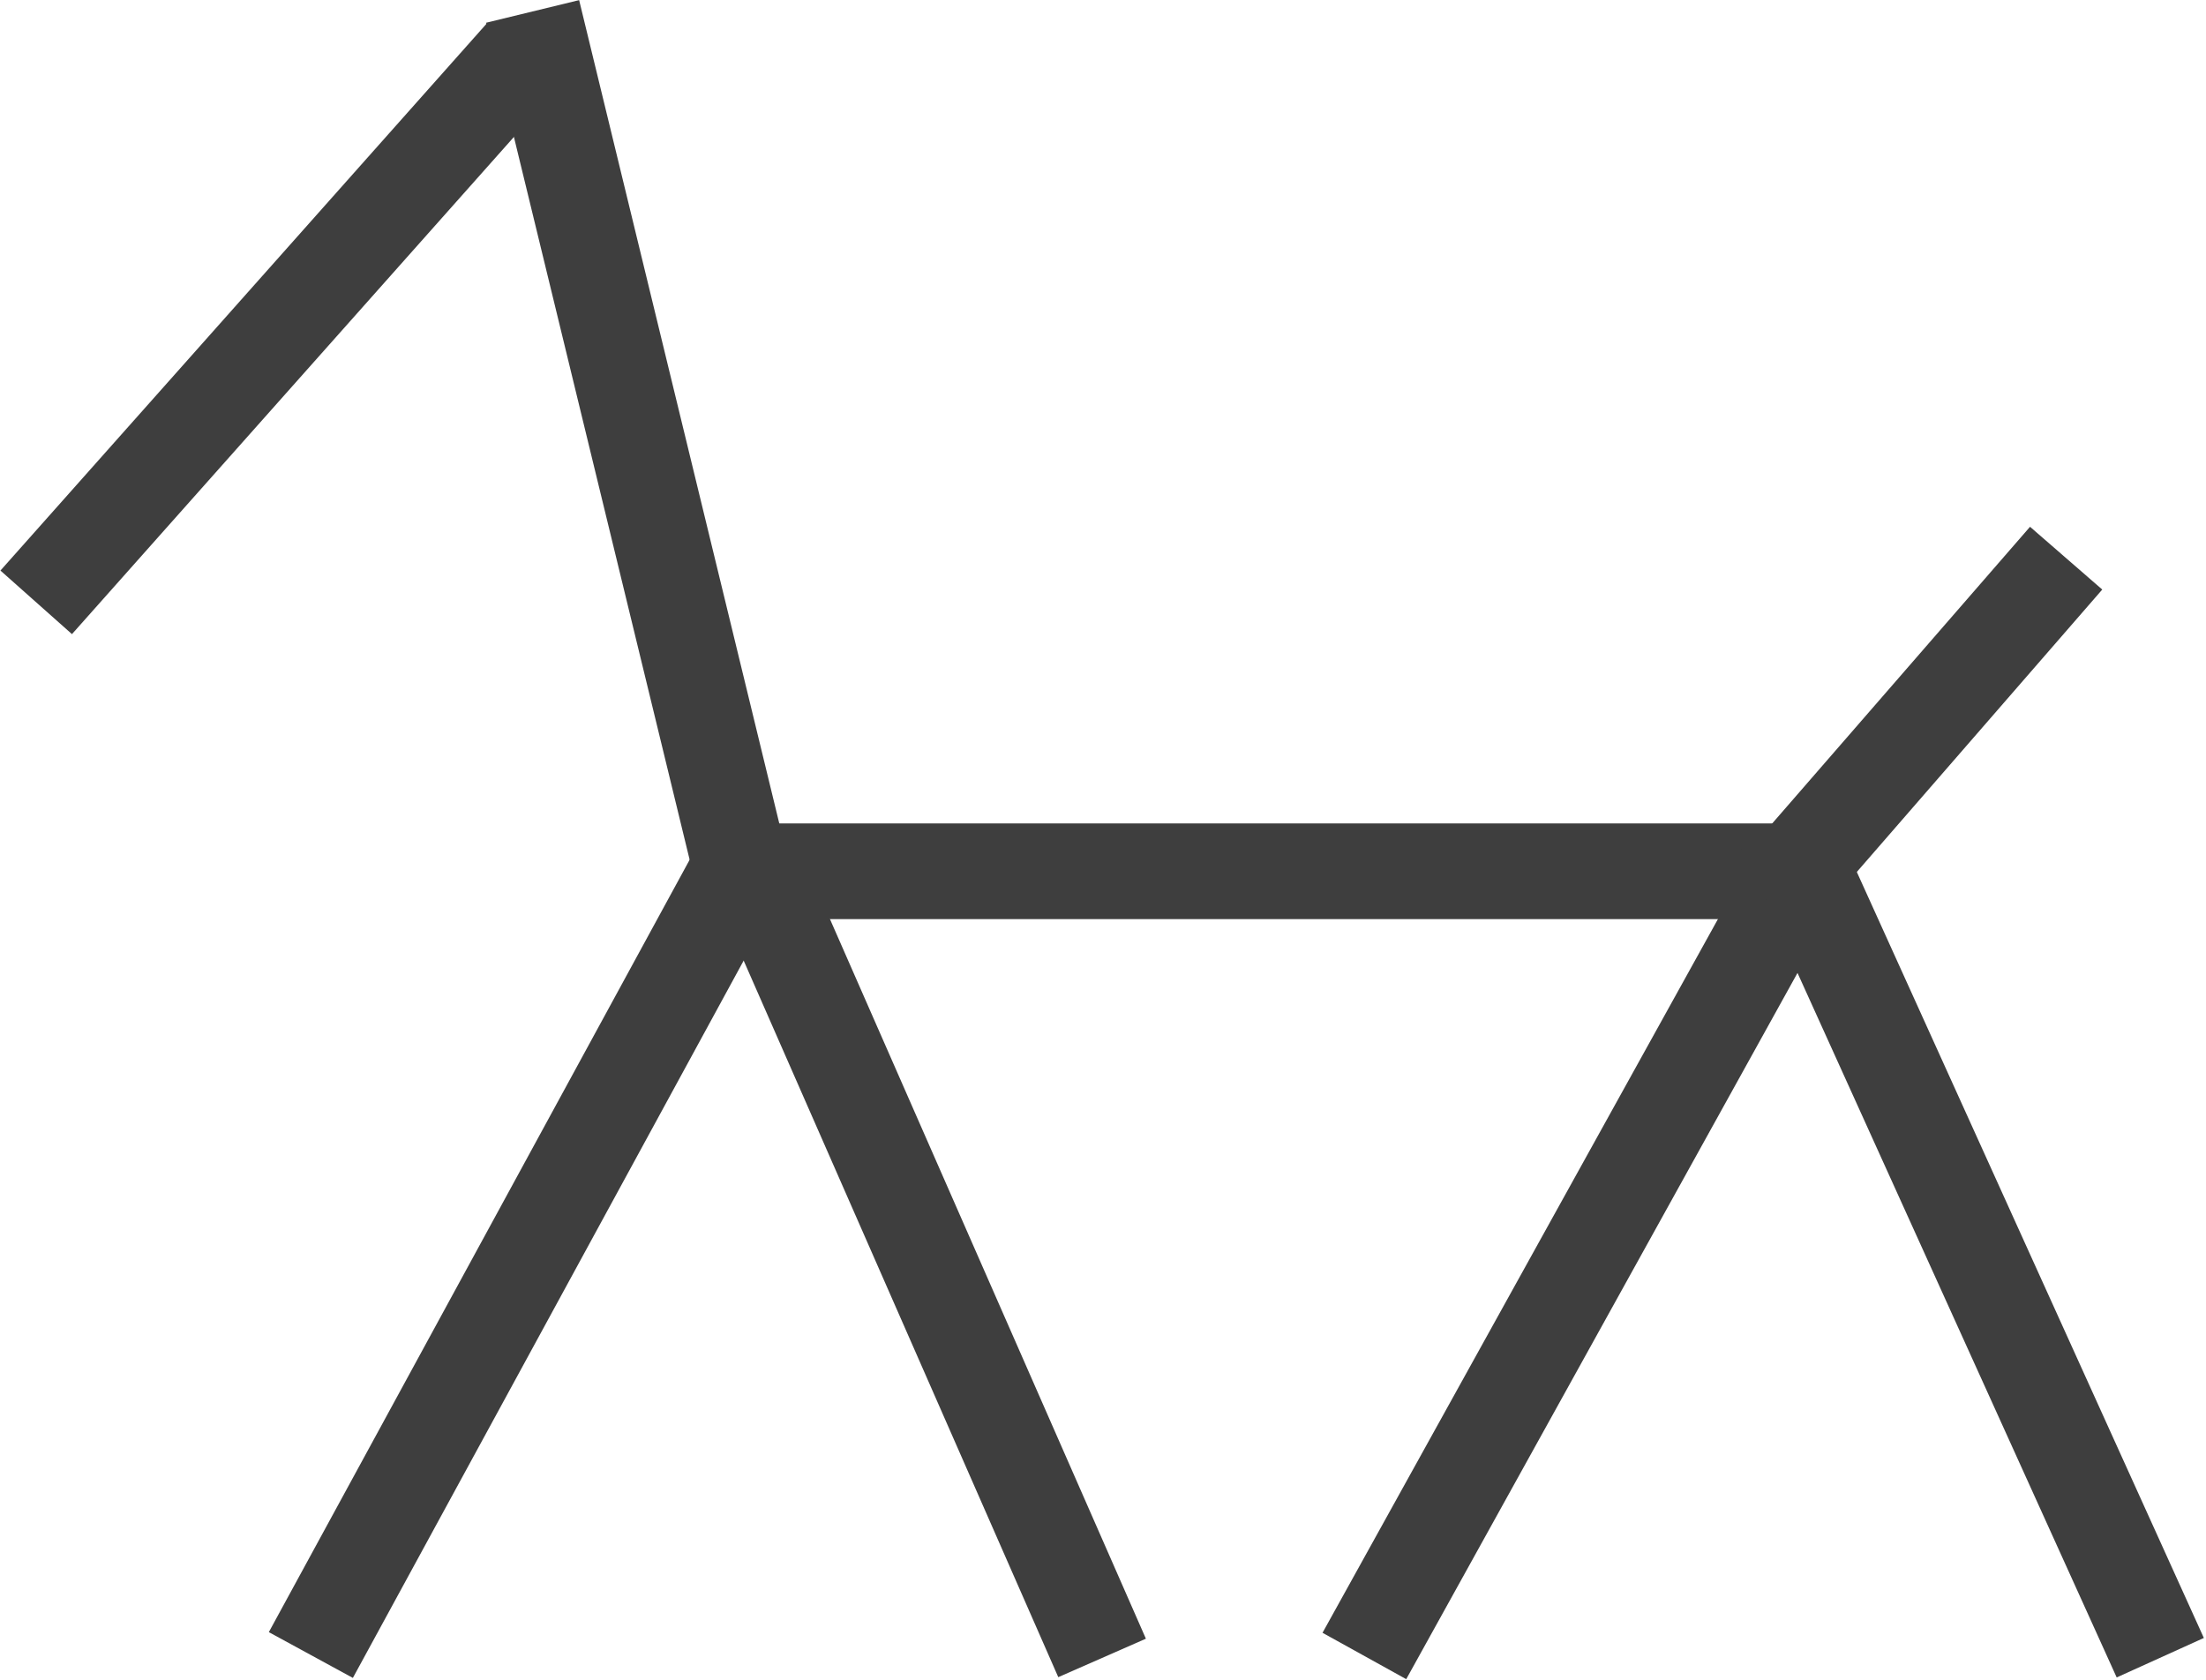
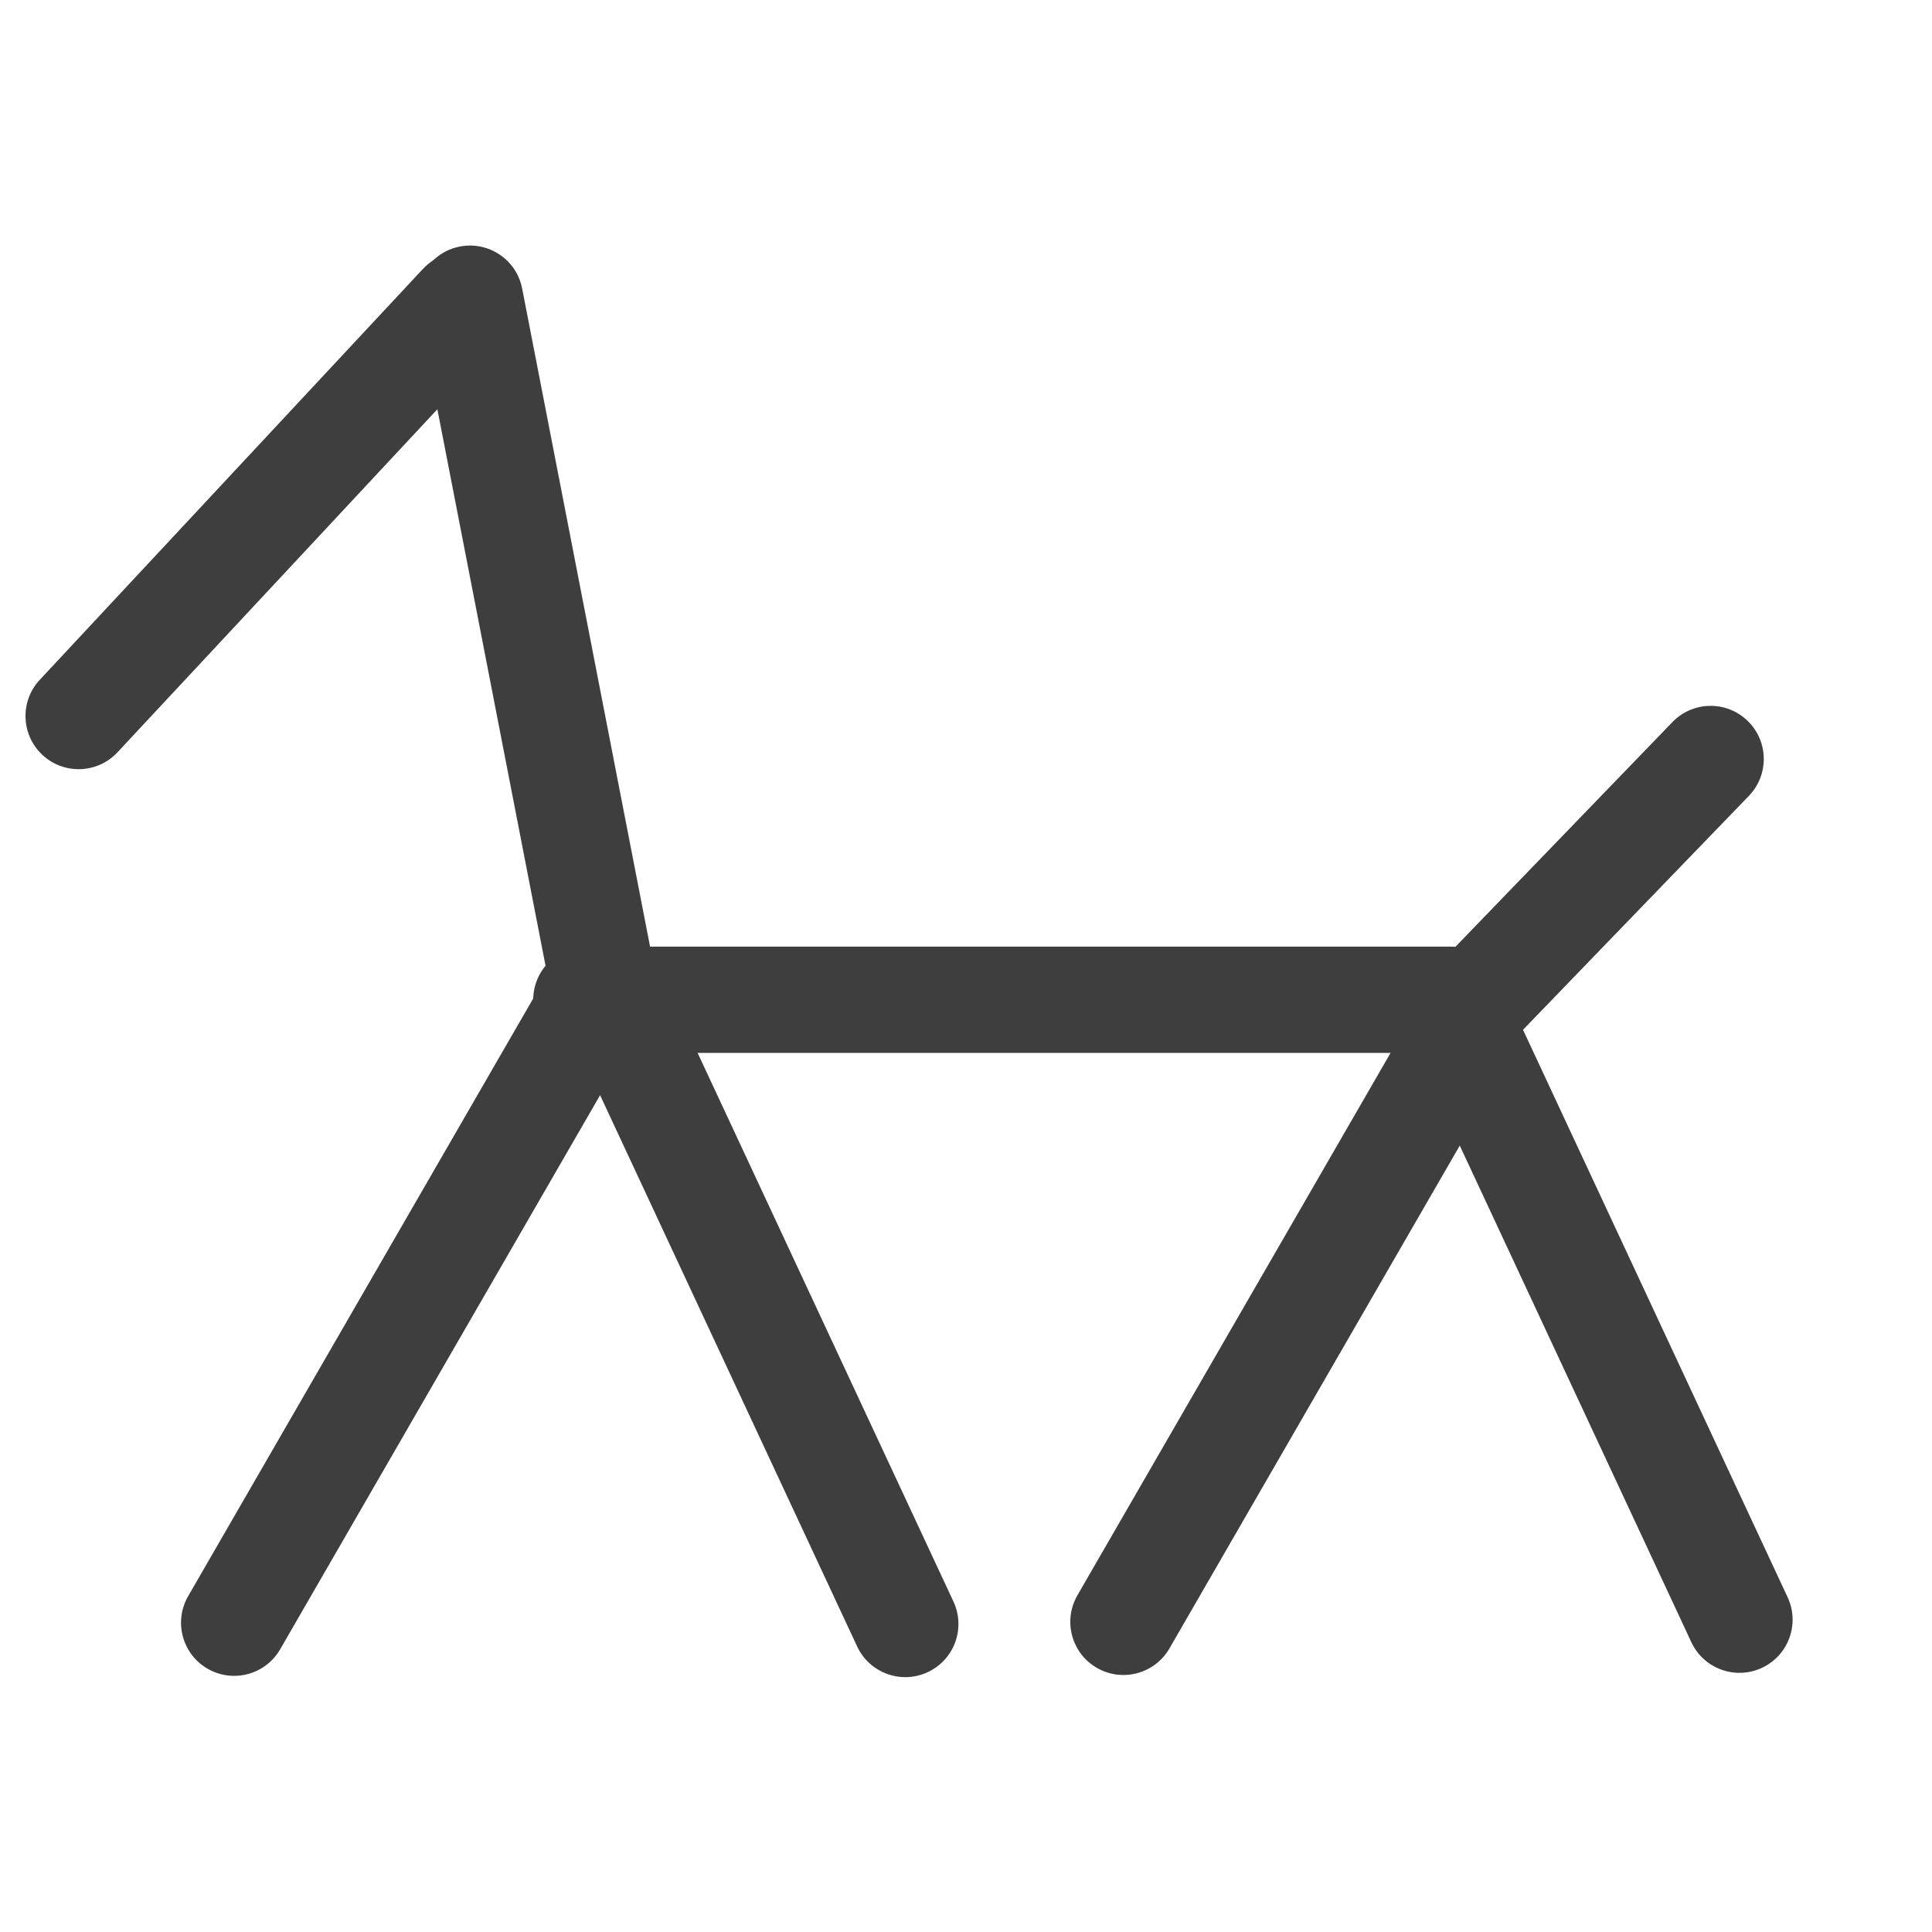
- <svg xmlns="http://www.w3.org/2000/svg" width="876px" height="667px" viewBox="0 0 876 667" version="1.1">
+ <svg xmlns="http://www.w3.org/2000/svg" width="1000px" height="1000px" viewBox="0 0 1000 1000" version="1.1">
  <defs />
  <g id="Page-1" stroke="none" stroke-width="1" fill="none" fill-rule="evenodd">
-     <g id="The-Kary-Horse" transform="translate(-6, -6)" stroke-linecap="square" stroke="#3E3E3E" stroke-width="38">
-       <g id="Group" transform="translate(33, 29)">
-         <path d="M0,202 L168,13" id="Head" />
-         <path d="M265.468,314.557 L189,0" id="Neck" />
-         <path d="M276.529,323 L679,323" id="Body" />
-         <path d="M105.528,617.557 L266,323" id="Feat-1" />
-         <path d="M524,618 L614.867,453.982 C637.578,412.988 683,331 683,331" id="Feat-3" />
-         <path d="M403,618 L277,331" id="Feat-2" />
-         <path d="M823,618 L688,320" id="Feat-1" />
-         <path d="M781,213 L687.526,320.56" id="Tale" />
-       </g>
+     <g id="KF---Logo-E4---W1" fill="#3E3E3E">
+       <rect id="Rectangle" transform="translate(139.8571, 264.291) rotate(43) translate(-139.8571, -264.291) " x="112.357" y="91.404" width="55" height="345.775" rx="27.5" />
+       <rect id="Rectangle" transform="translate(823.9798, 456.4815) rotate(44) translate(-823.9798, -456.4815) " x="796.48" y="340.528" width="55" height="231.907" rx="27.5" />
+       <rect id="Rectangle" transform="translate(279.9164, 343.1124) rotate(-11) translate(-279.9164, -343.1124) " x="252.416" y="123.573" width="55" height="439.08" rx="27.5" />
+       <rect id="Rectangle" transform="translate(671.171, 684.1346) rotate(30) translate(-671.171, -684.1346) " x="643.671" y="477.271" width="55" height="413.727" rx="27.5" />
+       <rect id="Rectangle" transform="translate(830.4462, 688.4481) rotate(-25) translate(-830.4462, -688.4481) " x="802.946" y="495.549" width="55" height="385.799" rx="27.5" />
+       <rect id="Rectangle" transform="translate(213.9215, 679.3209) rotate(30) translate(-213.9215, -679.3209) " x="186.421" y="466.387" width="55" height="425.868" rx="27.5" />
+       <rect id="Rectangle" transform="translate(396.7562, 686.552) rotate(-25) translate(-396.7562, -686.552) " x="369.256" y="489.103" width="55" height="394.898" rx="27.5" />
+       <rect id="Rectangle" transform="translate(527.25, 517.4853) rotate(90) translate(-527.25, -517.4853) " x="499.75" y="266.235" width="55" height="502.5" rx="27.5" />
    </g>
  </g>
</svg>
